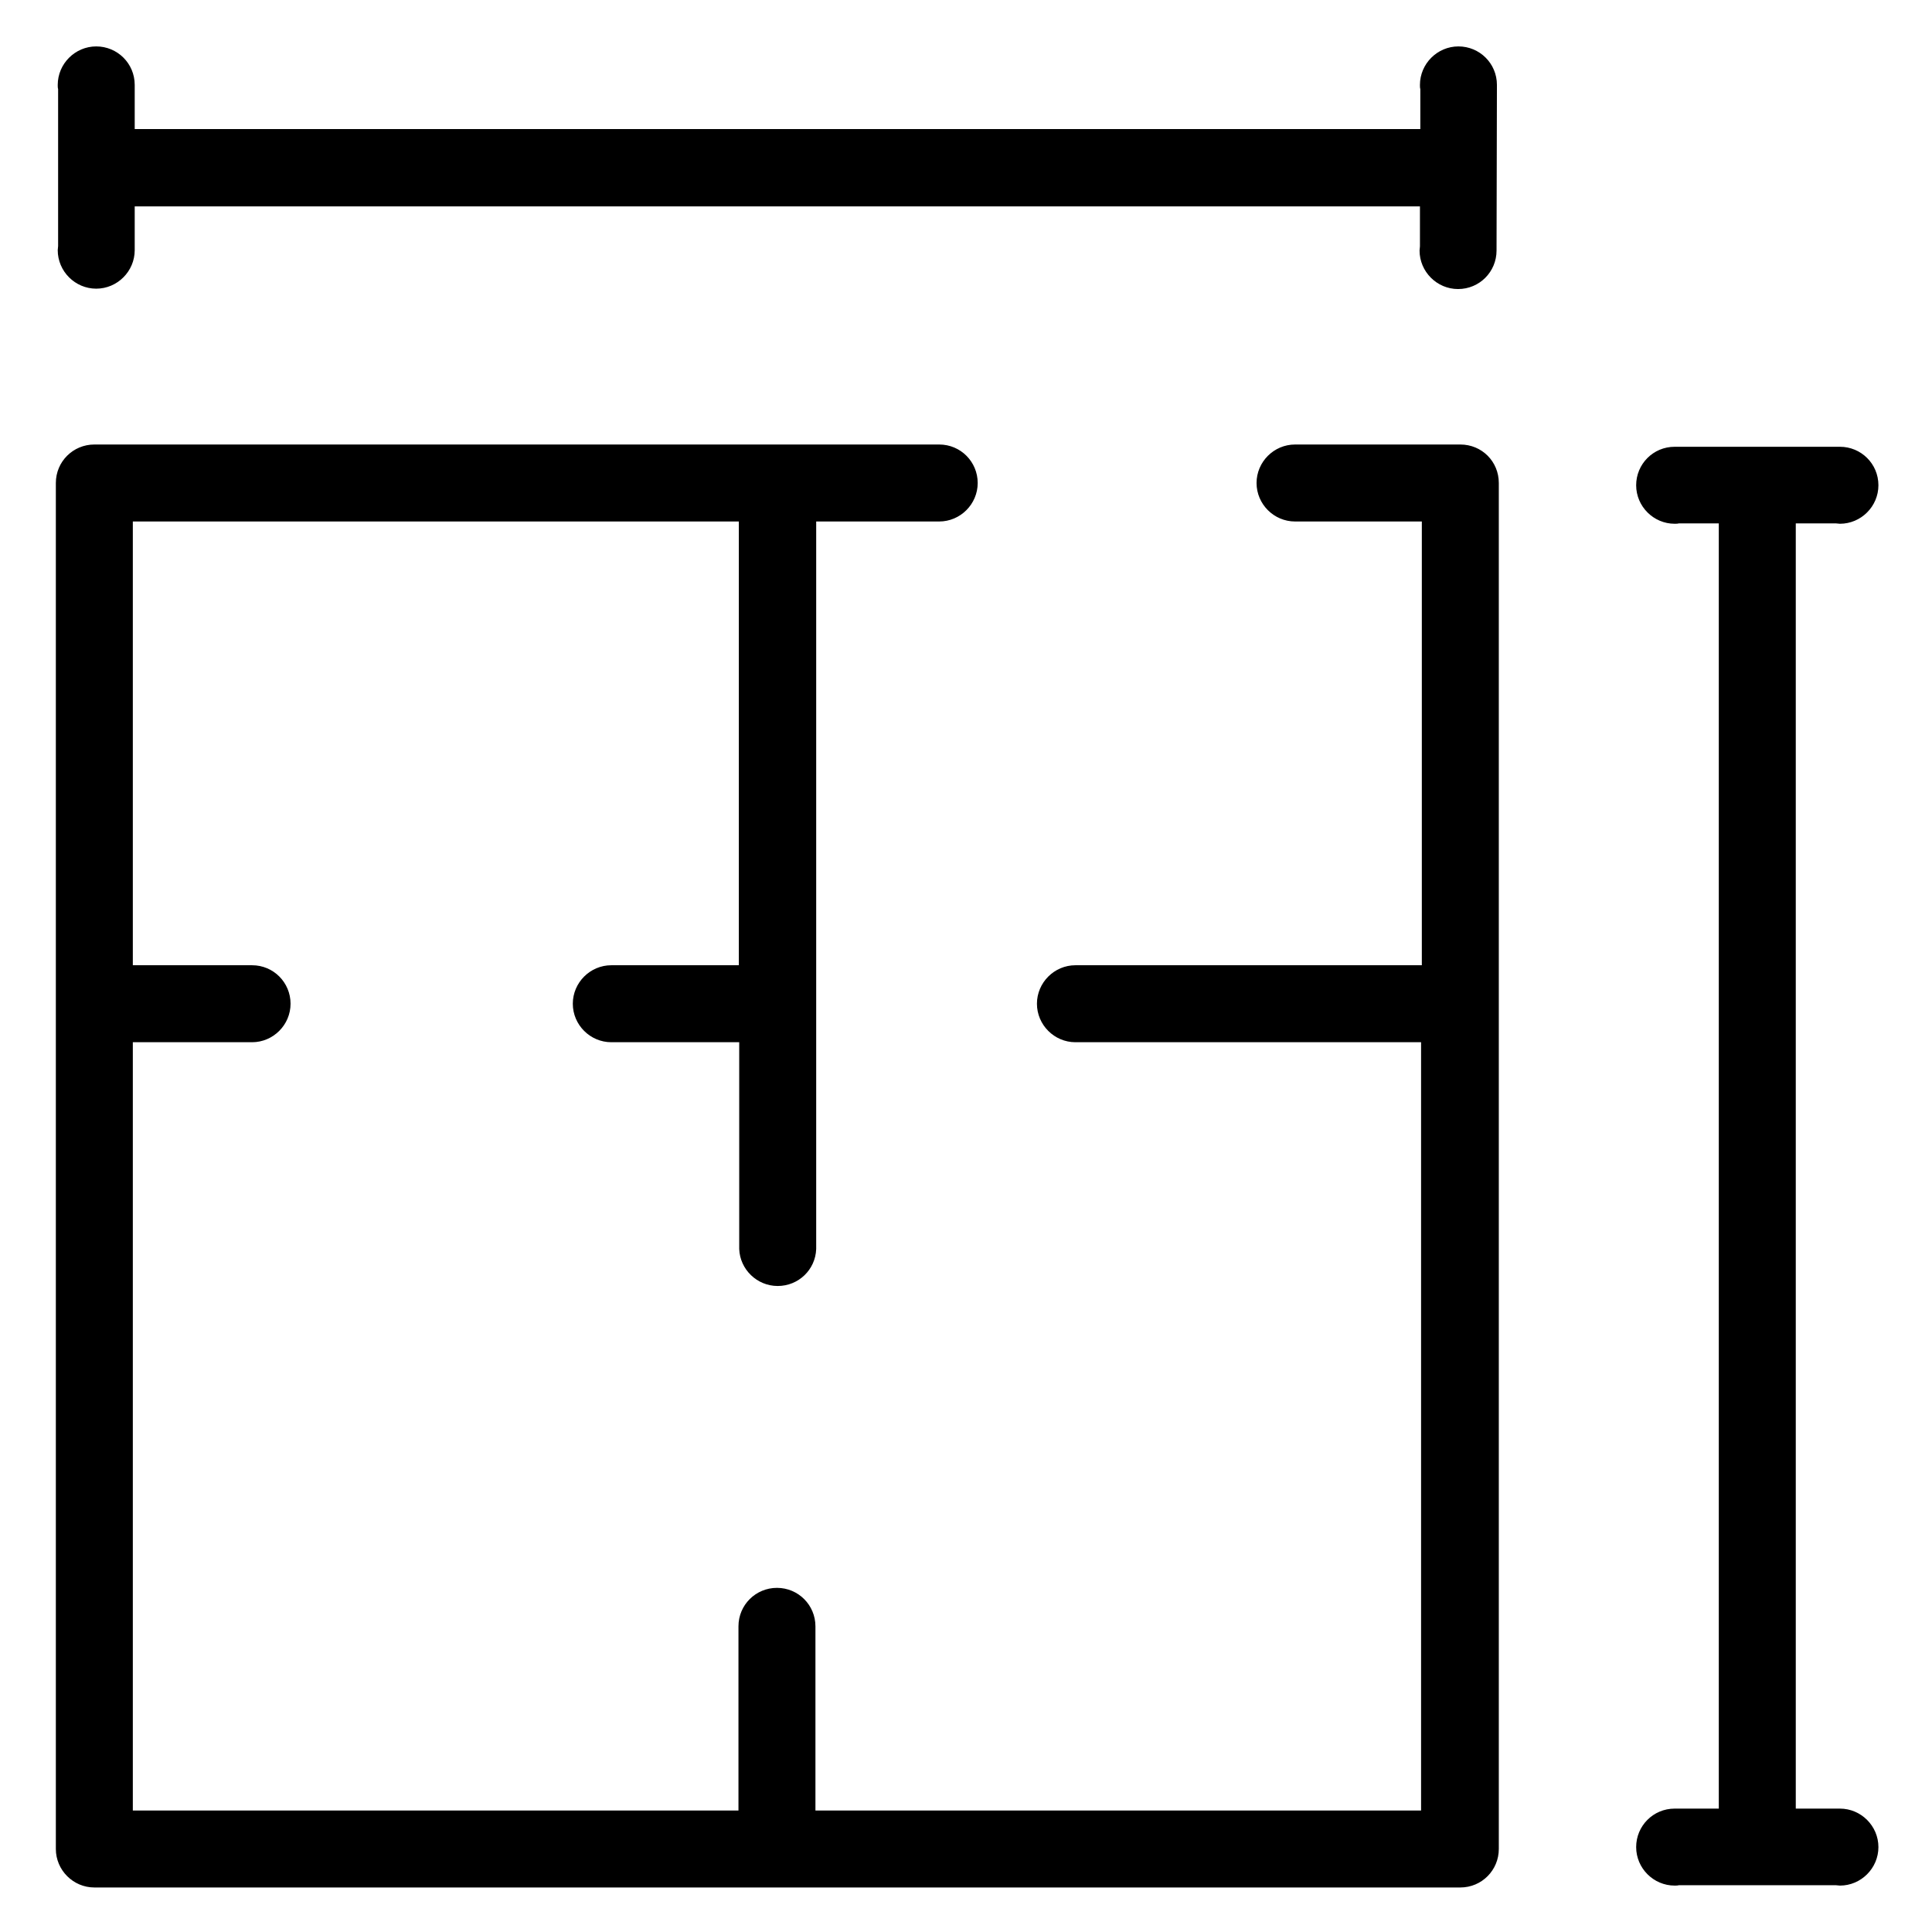
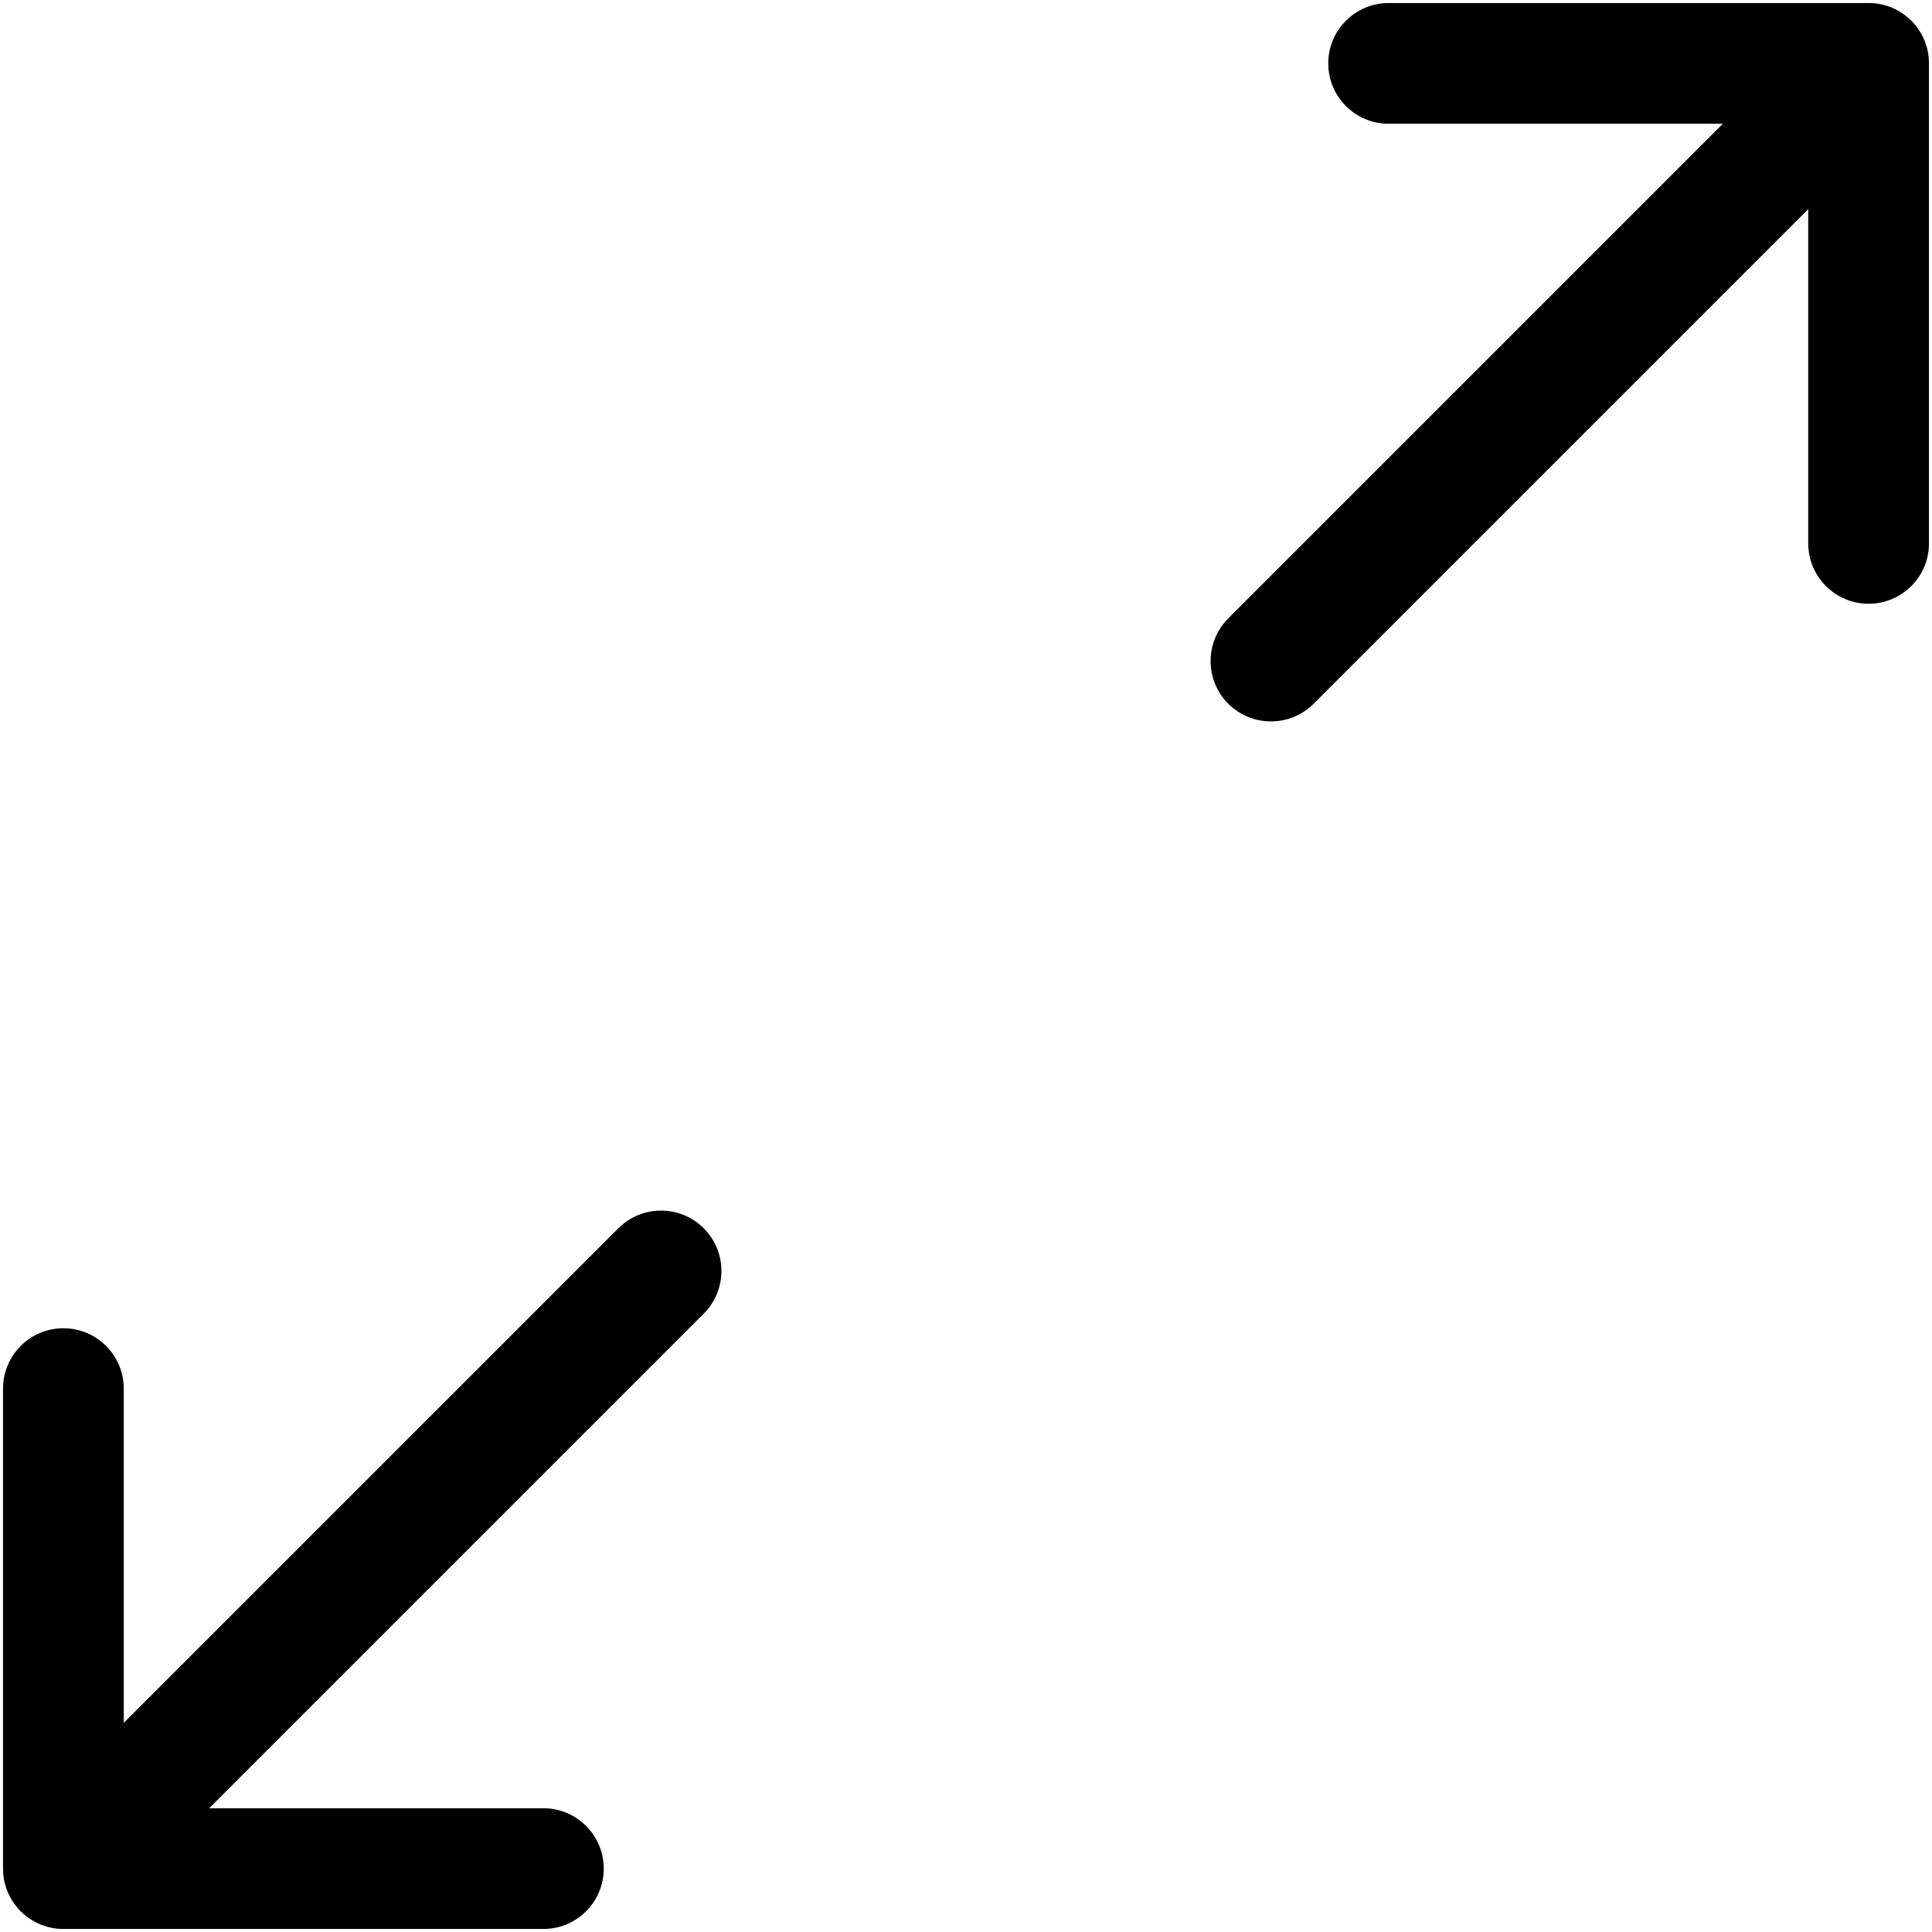
- <svg xmlns="http://www.w3.org/2000/svg" width="24" height="24" viewBox="0 0 512 512">
-   <path fill="currentColor" d="M397.2 128v362c0 5.6-4.5 10.2-10.2 10.2H25c-5.6 0-10.2-4.6-10.2-10.2V128c0-5.7 4.6-10.2 10.2-10.2h223.9c5.7 0 10.2 4.6 10.2 10.2s-4.6 10.2-10.2 10.2h-32.6V331c-.2 5.5-4.7 9.8-10.2 9.8-5.5 0-10-4.4-10.2-9.8v-54.8H162c-5.6 0-10.2-4.6-10.2-10.2s4.6-10.2 10.2-10.2h33.8V138.2H35.2v117.6h31.6c5.7 0 10.2 4.6 10.2 10.2s-4.6 10.2-10.2 10.2H35.2v203.6h160.5V431c0-5.7 4.6-10.2 10.2-10.2 5.7 0 10.2 4.6 10.2 10.2v48.8h160.5V276.2H285c-5.6 0-10.2-4.6-10.2-10.2s4.6-10.2 10.2-10.2h91.8V138.2h-33.6c-5.6 0-10.2-4.6-10.2-10.2s4.6-10.2 10.2-10.2H387c5.7 0 10.2 4.5 10.2 10.2zM195.8 331v-.4.4zm20.4 0v-.4.4zM396.7 22.5c0-5.7-4.6-10.2-10.2-10.2s-10.2 4.6-10.2 10.2c0 .4 0 .8.1 1.1v10.6H35.7V22.5c0-5.7-4.6-10.2-10.2-10.2s-10.2 4.6-10.2 10.2c0 .4 0 .8.1 1.1v41.6c0 .4-.1.7-.1 1.1 0 5.6 4.6 10.2 10.2 10.2s10.2-4.6 10.2-10.2V54.7h340.6v10.6c0 .4-.1.7-.1 1.1 0 5.6 4.6 10.2 10.2 10.2 5.7 0 10.2-4.6 10.2-10.2l.1-43.9zm90.9 456.8h-11.7V138.7h10.6c.4 0 .7.1 1.1.1 5.6 0 10.2-4.6 10.2-10.2 0-5.7-4.6-10.2-10.2-10.2h-43.8c-5.7 0-10.2 4.6-10.2 10.2s4.6 10.2 10.2 10.2c.4 0 .8 0 1.1-.1h10.6v340.6h-11.7c-5.7 0-10.2 4.6-10.2 10.2s4.6 10.2 10.2 10.2c.4 0 .8 0 1.1-.1h41.6c.4 0 .7.1 1.1.1 5.6 0 10.2-4.6 10.2-10.2s-4.6-10.2-10.2-10.2z" />
+ <svg xmlns="http://www.w3.org/2000/svg" width="16" height="16" fill="currentColor" class="bi bi-arrows-angle-expand" viewBox="0 0 16 16">
+   <path fill-rule="evenodd" d="M5.828 10.172a.5.5 0 0 0-.707 0l-4.096 4.096V11.5a.5.5 0 0 0-1 0v3.975a.5.5 0 0 0 .5.5H4.5a.5.5 0 0 0 0-1H1.732l4.096-4.096a.5.5 0 0 0 0-.707zm4.344-4.344a.5.5 0 0 0 .707 0l4.096-4.096V4.5a.5.5 0 1 0 1 0V.525a.5.5 0 0 0-.5-.5H11.5a.5.5 0 0 0 0 1h2.768l-4.096 4.096a.5.5 0 0 0 0 .707z" />
</svg>
